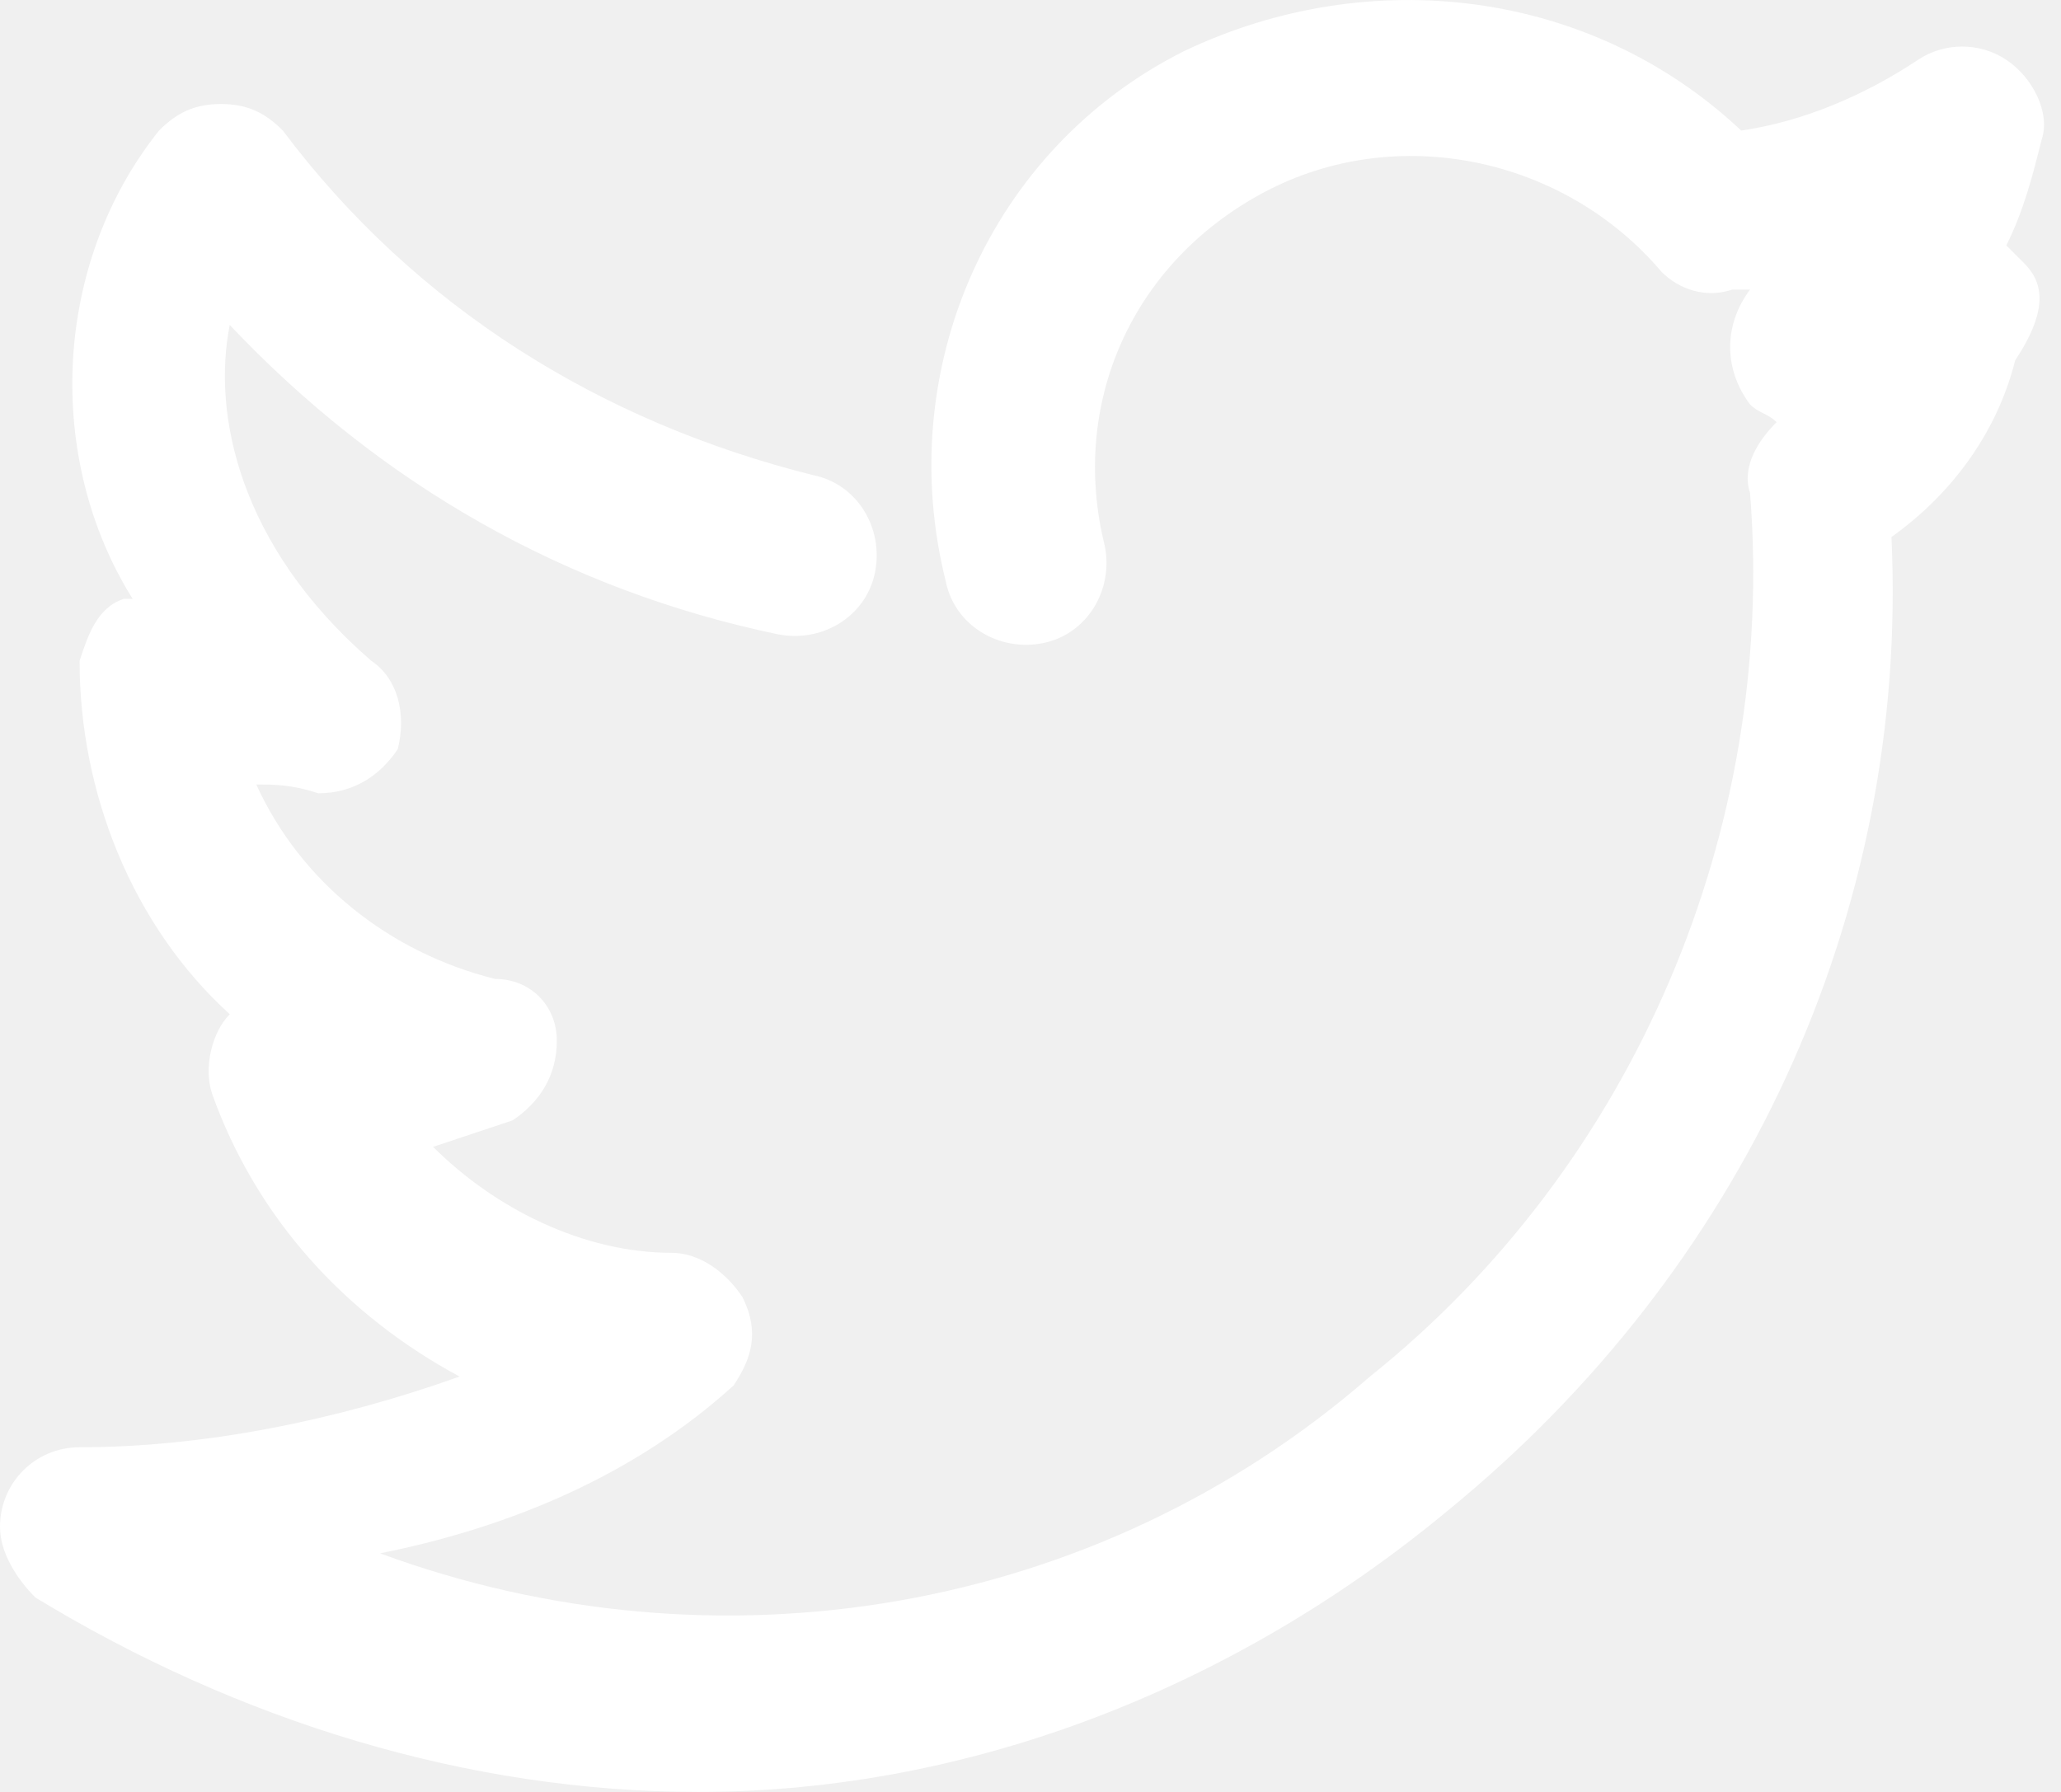
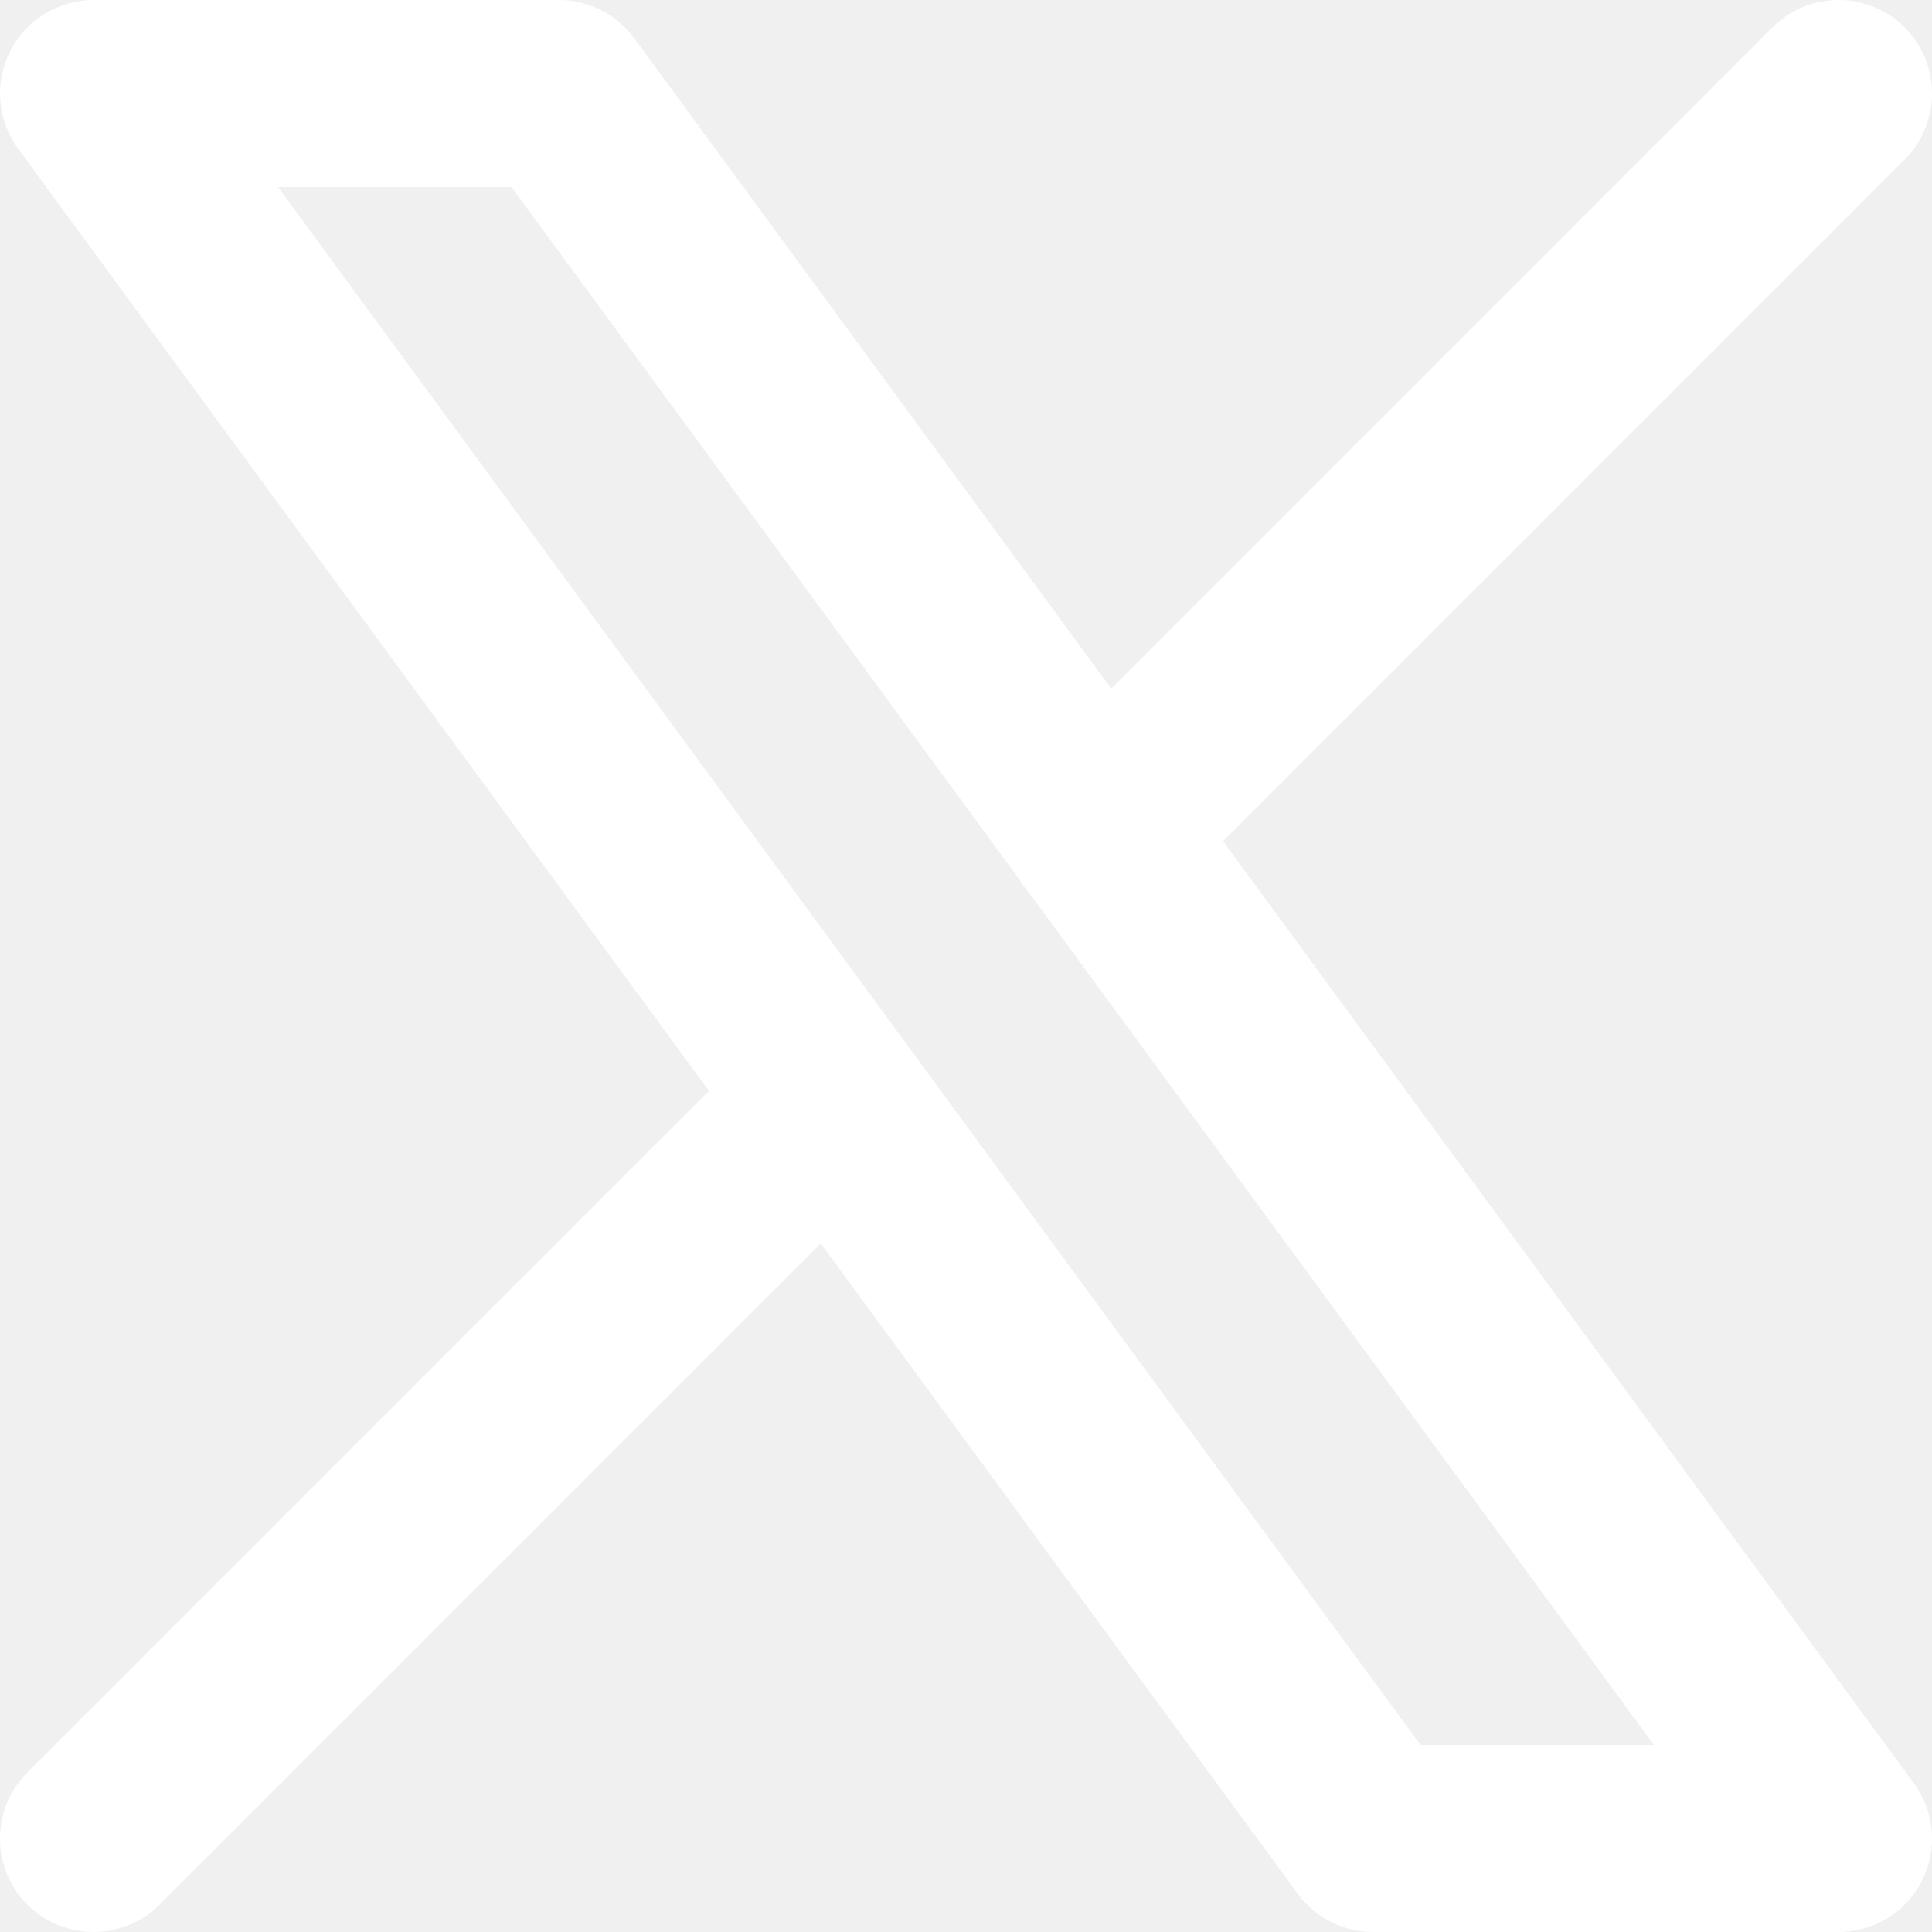
- <svg xmlns="http://www.w3.org/2000/svg" width="23" height="20" viewBox="0 0 23 20" fill="none">
-   <path d="M22.587 2.936C22.489 2.838 22.489 2.838 22.39 2.739C22.587 2.344 22.686 1.95 22.785 1.555C22.883 1.259 22.686 0.865 22.39 0.668C22.094 0.47 21.7 0.47 21.404 0.668C20.812 1.062 20.121 1.358 19.431 1.457C17.754 -0.121 15.288 -0.417 13.217 0.569C11.047 1.654 9.962 4.12 10.554 6.487C10.652 6.98 11.146 7.276 11.639 7.178C12.132 7.079 12.428 6.586 12.329 6.093C11.935 4.514 12.625 2.936 14.105 2.147C15.584 1.358 17.458 1.753 18.543 3.035C18.741 3.232 19.036 3.331 19.332 3.232H19.53C19.234 3.627 19.234 4.12 19.53 4.514C19.628 4.613 19.727 4.613 19.826 4.712C19.628 4.909 19.431 5.205 19.53 5.501C19.826 9.249 18.247 12.997 15.288 15.364C12.231 18.027 7.989 18.718 4.241 17.337C5.721 17.041 7.102 16.449 8.187 15.463C8.384 15.167 8.483 14.871 8.285 14.476C8.088 14.181 7.792 13.983 7.496 13.983C6.51 13.983 5.524 13.49 4.833 12.8C5.129 12.701 5.425 12.602 5.721 12.504C6.017 12.306 6.214 12.011 6.214 11.616C6.214 11.222 5.918 10.926 5.524 10.926C4.34 10.63 3.354 9.841 2.86 8.756C3.058 8.756 3.255 8.756 3.551 8.854C3.945 8.854 4.241 8.657 4.439 8.361C4.537 7.967 4.439 7.572 4.143 7.375C2.663 6.093 2.367 4.613 2.564 3.627C4.241 5.402 6.313 6.586 8.68 7.079C9.173 7.178 9.666 6.882 9.765 6.388C9.863 5.895 9.568 5.402 9.074 5.303C6.707 4.712 4.636 3.429 3.156 1.457C2.959 1.259 2.762 1.161 2.466 1.161C2.17 1.161 1.973 1.259 1.775 1.457C0.592 2.936 0.493 5.106 1.48 6.684H1.381C1.085 6.783 0.986 7.079 0.888 7.375C0.888 8.854 1.48 10.334 2.564 11.32C2.367 11.518 2.269 11.912 2.367 12.208C2.86 13.589 3.847 14.674 5.129 15.364C3.748 15.857 2.269 16.153 0.888 16.153C0.395 16.153 0 16.548 0 17.041C0 17.337 0.197 17.633 0.395 17.83C2.663 19.211 5.228 20 7.792 20C10.85 20 13.809 18.816 16.176 16.844C19.431 14.181 21.305 10.235 21.108 5.994C21.798 5.501 22.291 4.81 22.489 4.021C22.883 3.429 22.785 3.134 22.587 2.936Z" fill="white" />
+ <svg xmlns="http://www.w3.org/2000/svg" width="18" height="18" viewBox="0 0 18 18" fill="none">
+   <path fill-rule="evenodd" clip-rule="evenodd" d="M0.094 0.477C0.242 0.185 0.543 0 0.871 0H5.207C5.484 0 5.745 0.132 5.909 0.356L10.353 6.416L16.513 0.255C16.853 -0.085 17.405 -0.085 17.745 0.255C18.085 0.595 18.085 1.147 17.745 1.487L11.395 7.837L17.831 16.614C18.026 16.879 18.054 17.23 17.906 17.523C17.758 17.816 17.457 18 17.129 18H12.793C12.516 18 12.255 17.868 12.091 17.644L7.647 11.585L1.487 17.745C1.147 18.085 0.595 18.085 0.255 17.745C-0.085 17.405 -0.085 16.853 0.255 16.513L6.605 10.163L0.169 1.386C-0.025 1.121 -0.054 0.77 0.094 0.477ZM9.498 8.195C9.526 8.243 9.56 8.29 9.599 8.333L15.41 16.258H13.235L2.59 1.742H4.765L9.498 8.195Z" fill="white" />
</svg>
